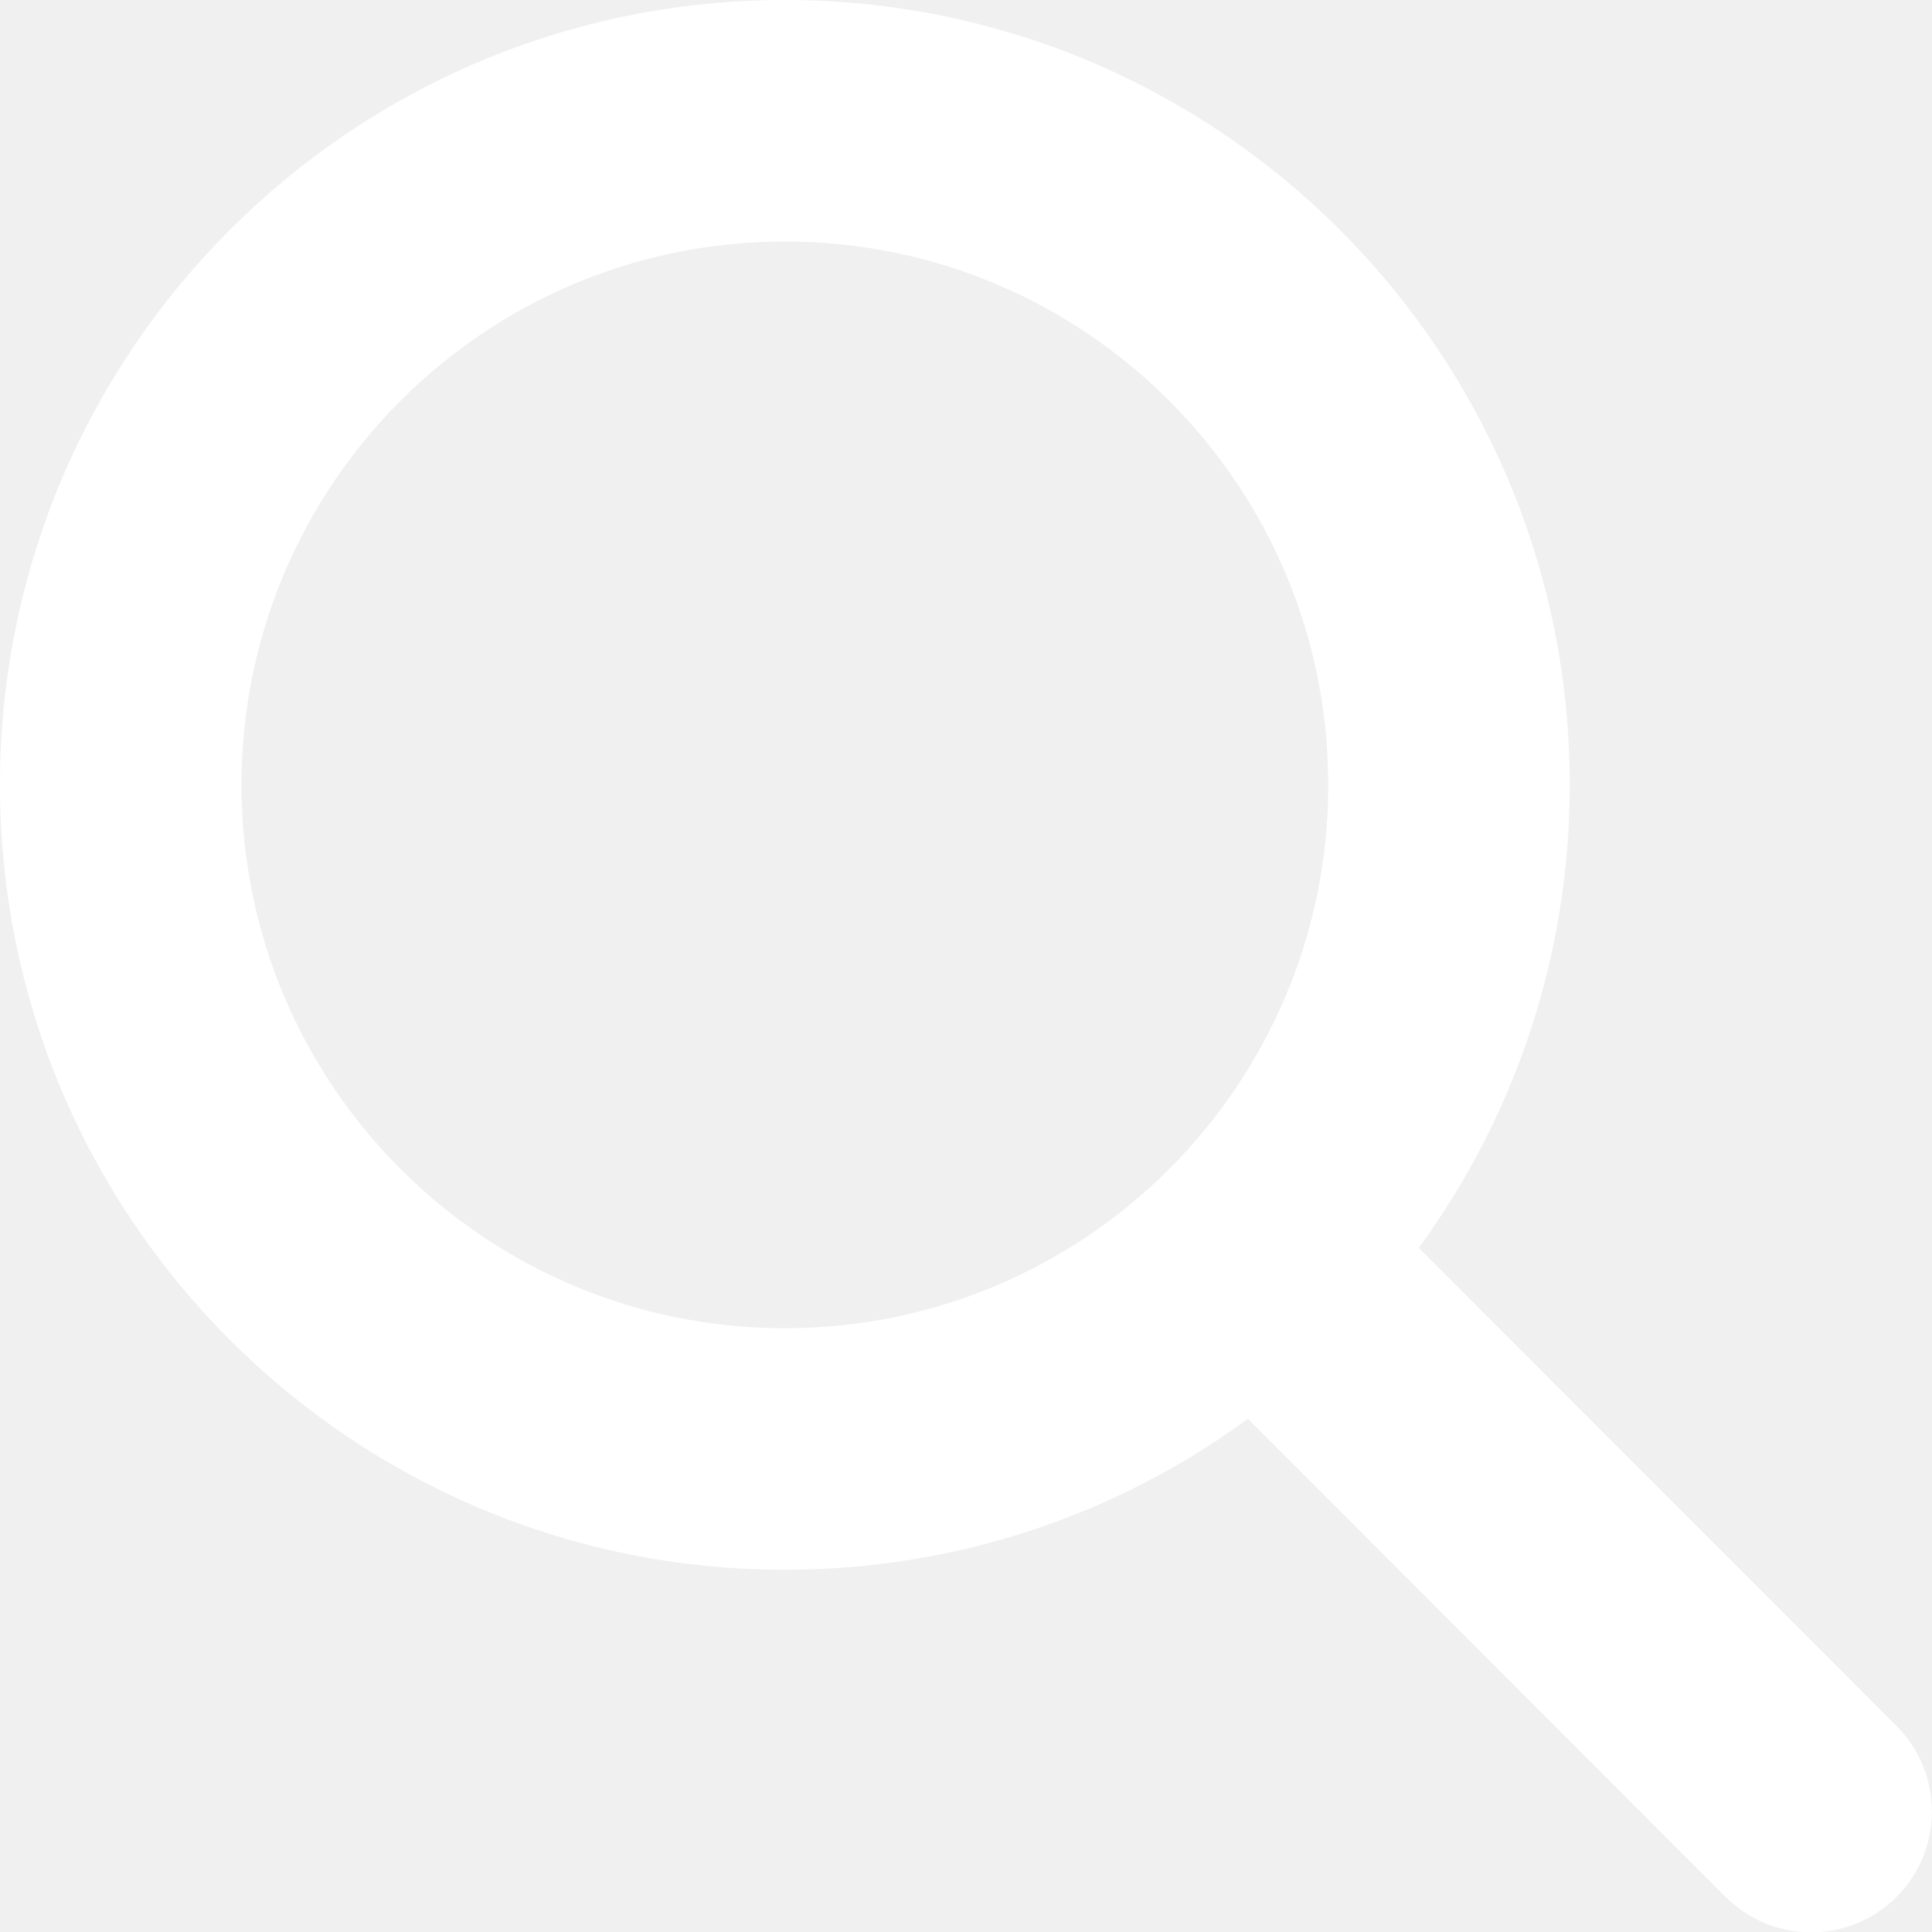
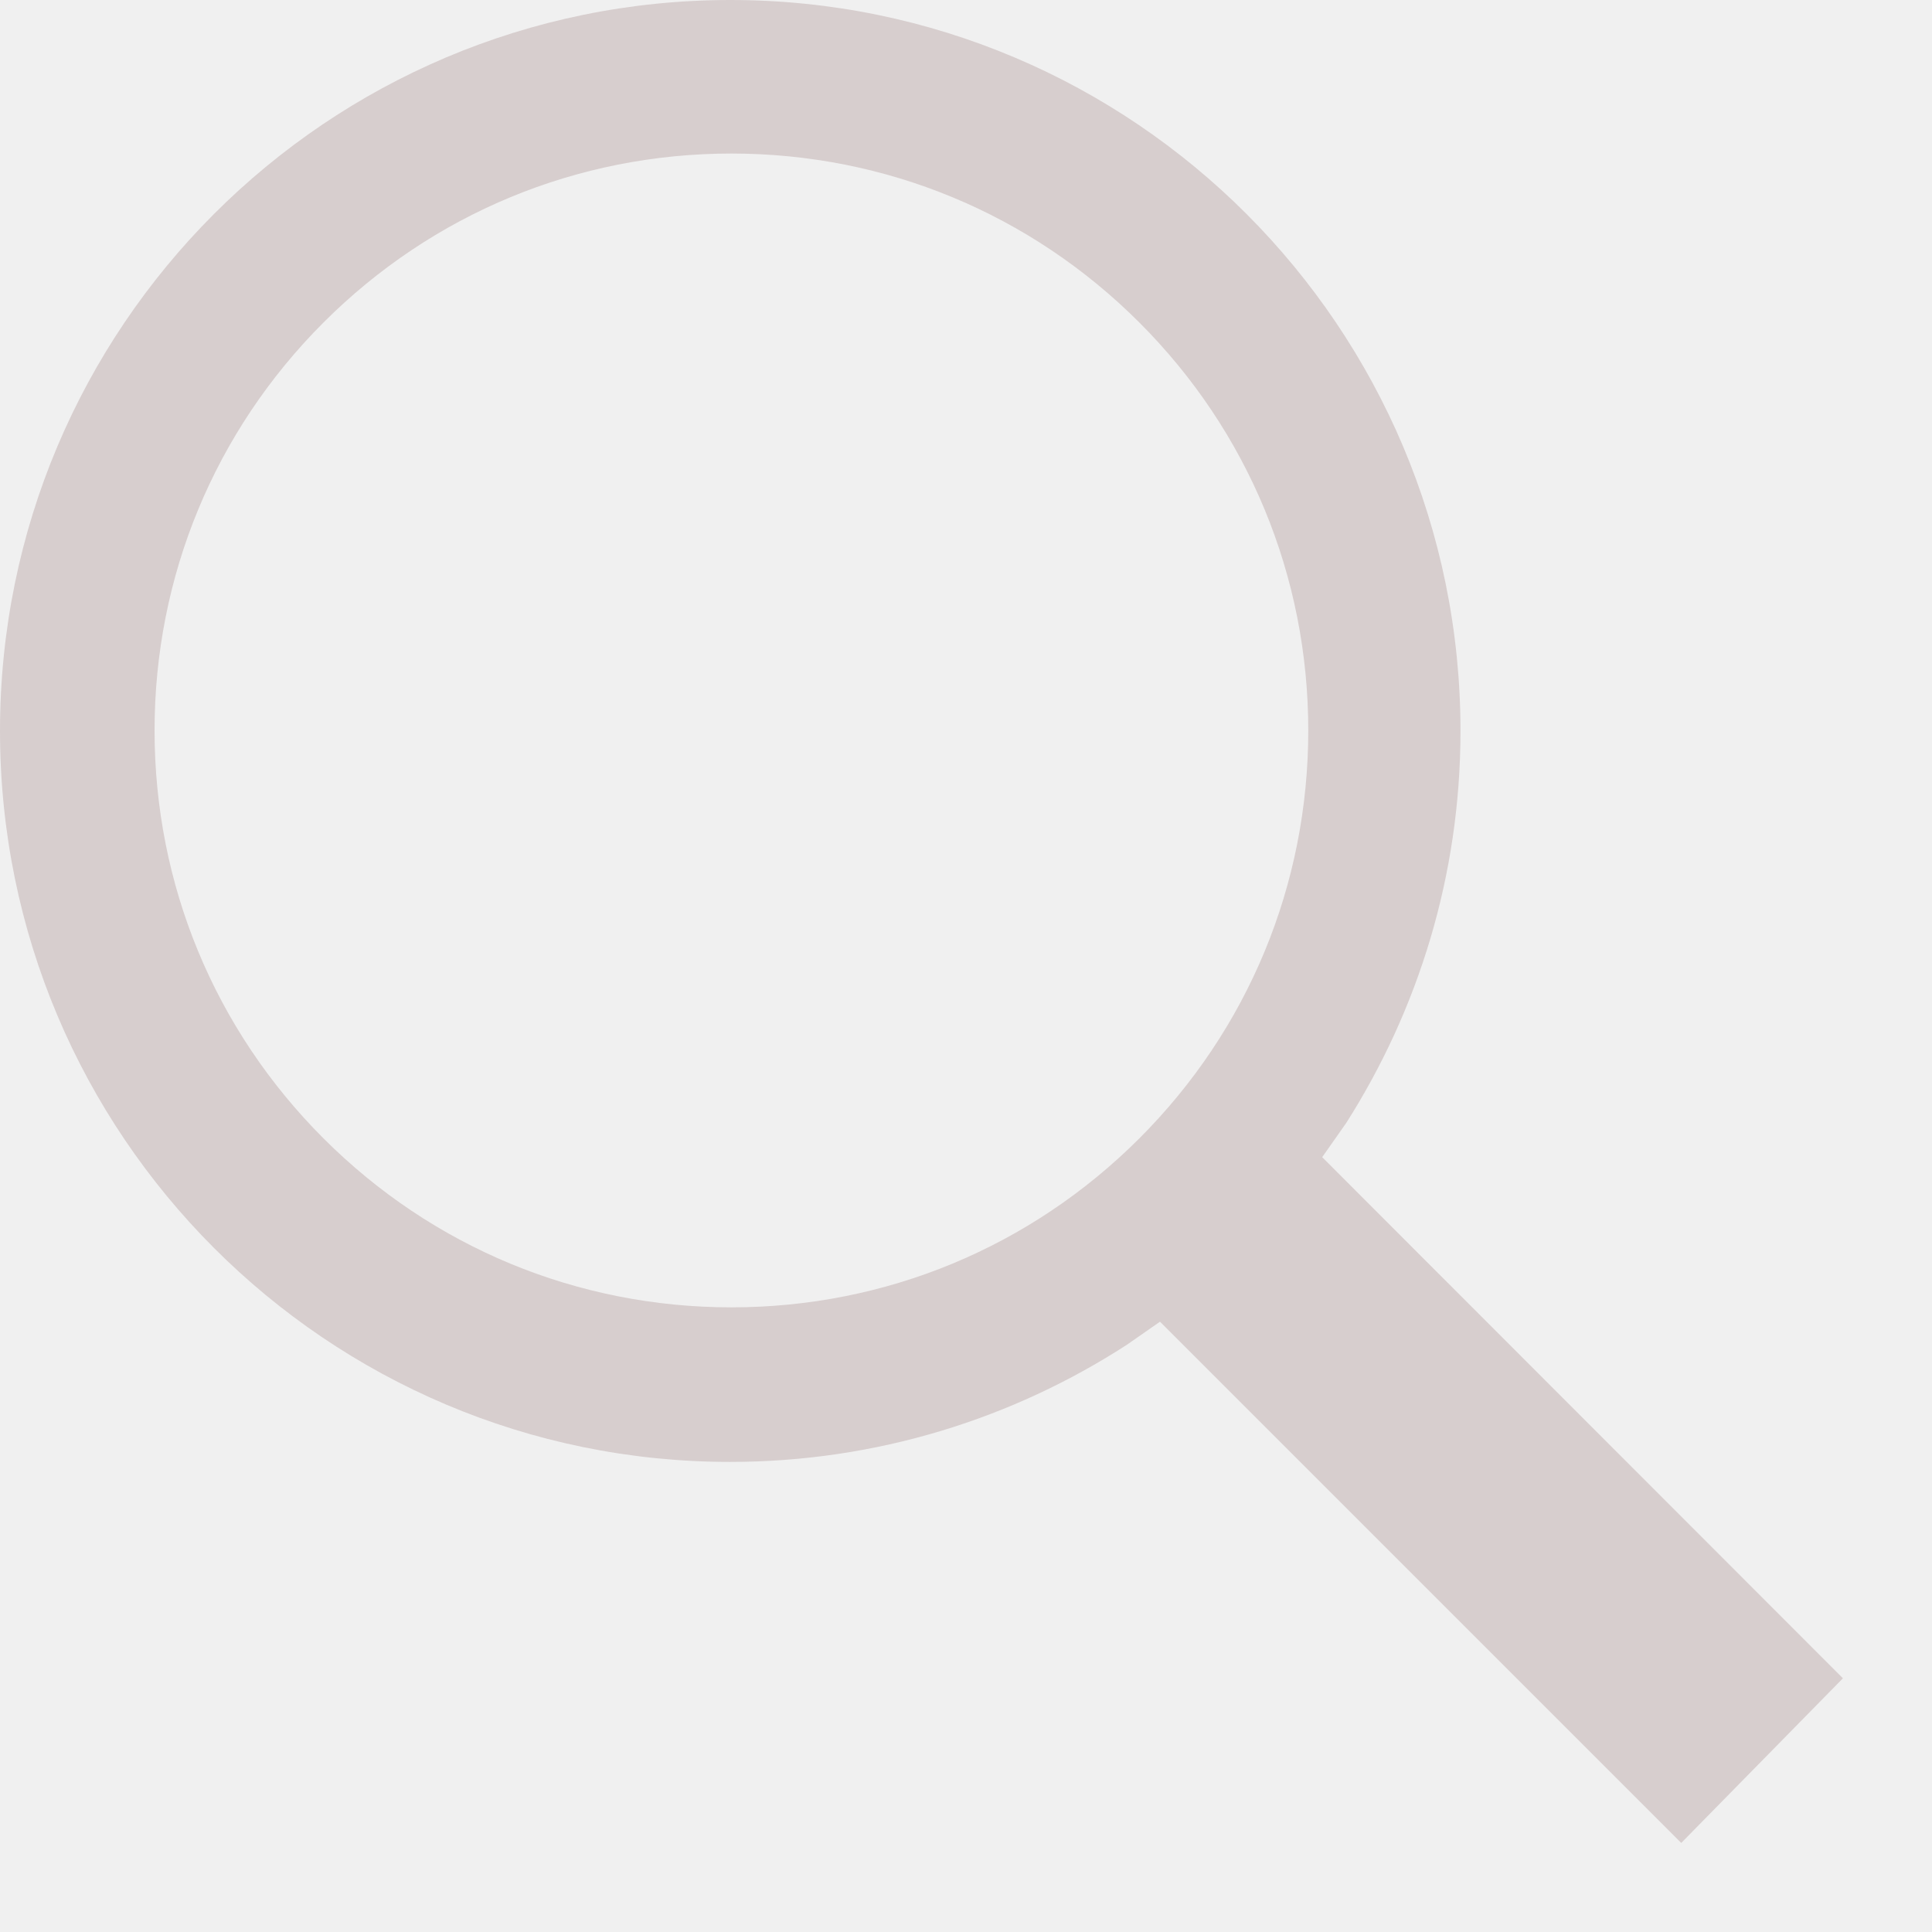
- <svg xmlns="http://www.w3.org/2000/svg" viewBox="0 0 512 512">
-   <path fill="#fff" d="M416 208c0 45.9-14.9 88.3-40 122.7L502.6 457.4c12.5 12.5 12.5 32.8 0 45.3s-32.8 12.5-45.3 0L330.7 376c-34.4 25.2-76.8 40-122.7 40C93.1 416 0 322.9 0 208S93.1 0 208 0S416 93.1 416 208zM208 352a144 144 0 1 0 0-288 144 144 0 1 0 0 288z" />
+ <svg xmlns="http://www.w3.org/2000/svg" width="19" height="19" viewBox="0 0 19 19" fill="none">
+   <path d="M13.239 11.044C13.947 9.931 14.363 8.609 14.363 7.188C14.363 3.219 11.148 0 7.184 0C3.214 0 0 3.219 0 7.188C0 11.158 3.214 14.377 7.179 14.377C8.618 14.377 9.959 13.952 11.082 13.225L11.408 12.998L16.534 18.124L18.124 16.505L13.003 11.38L13.239 11.044ZM11.205 3.172C12.276 4.243 12.866 5.669 12.866 7.184C12.866 8.699 12.276 10.124 11.205 11.195C10.133 12.267 8.708 12.857 7.193 12.857C5.678 12.857 4.253 12.267 3.181 11.195C2.11 10.124 1.52 8.699 1.52 7.184C1.52 5.669 2.11 4.243 3.181 3.172C4.253 2.1 5.678 1.51 7.193 1.51C8.708 1.51 10.133 2.1 11.205 3.172Z" fill="#D7CECE" />
</svg>
